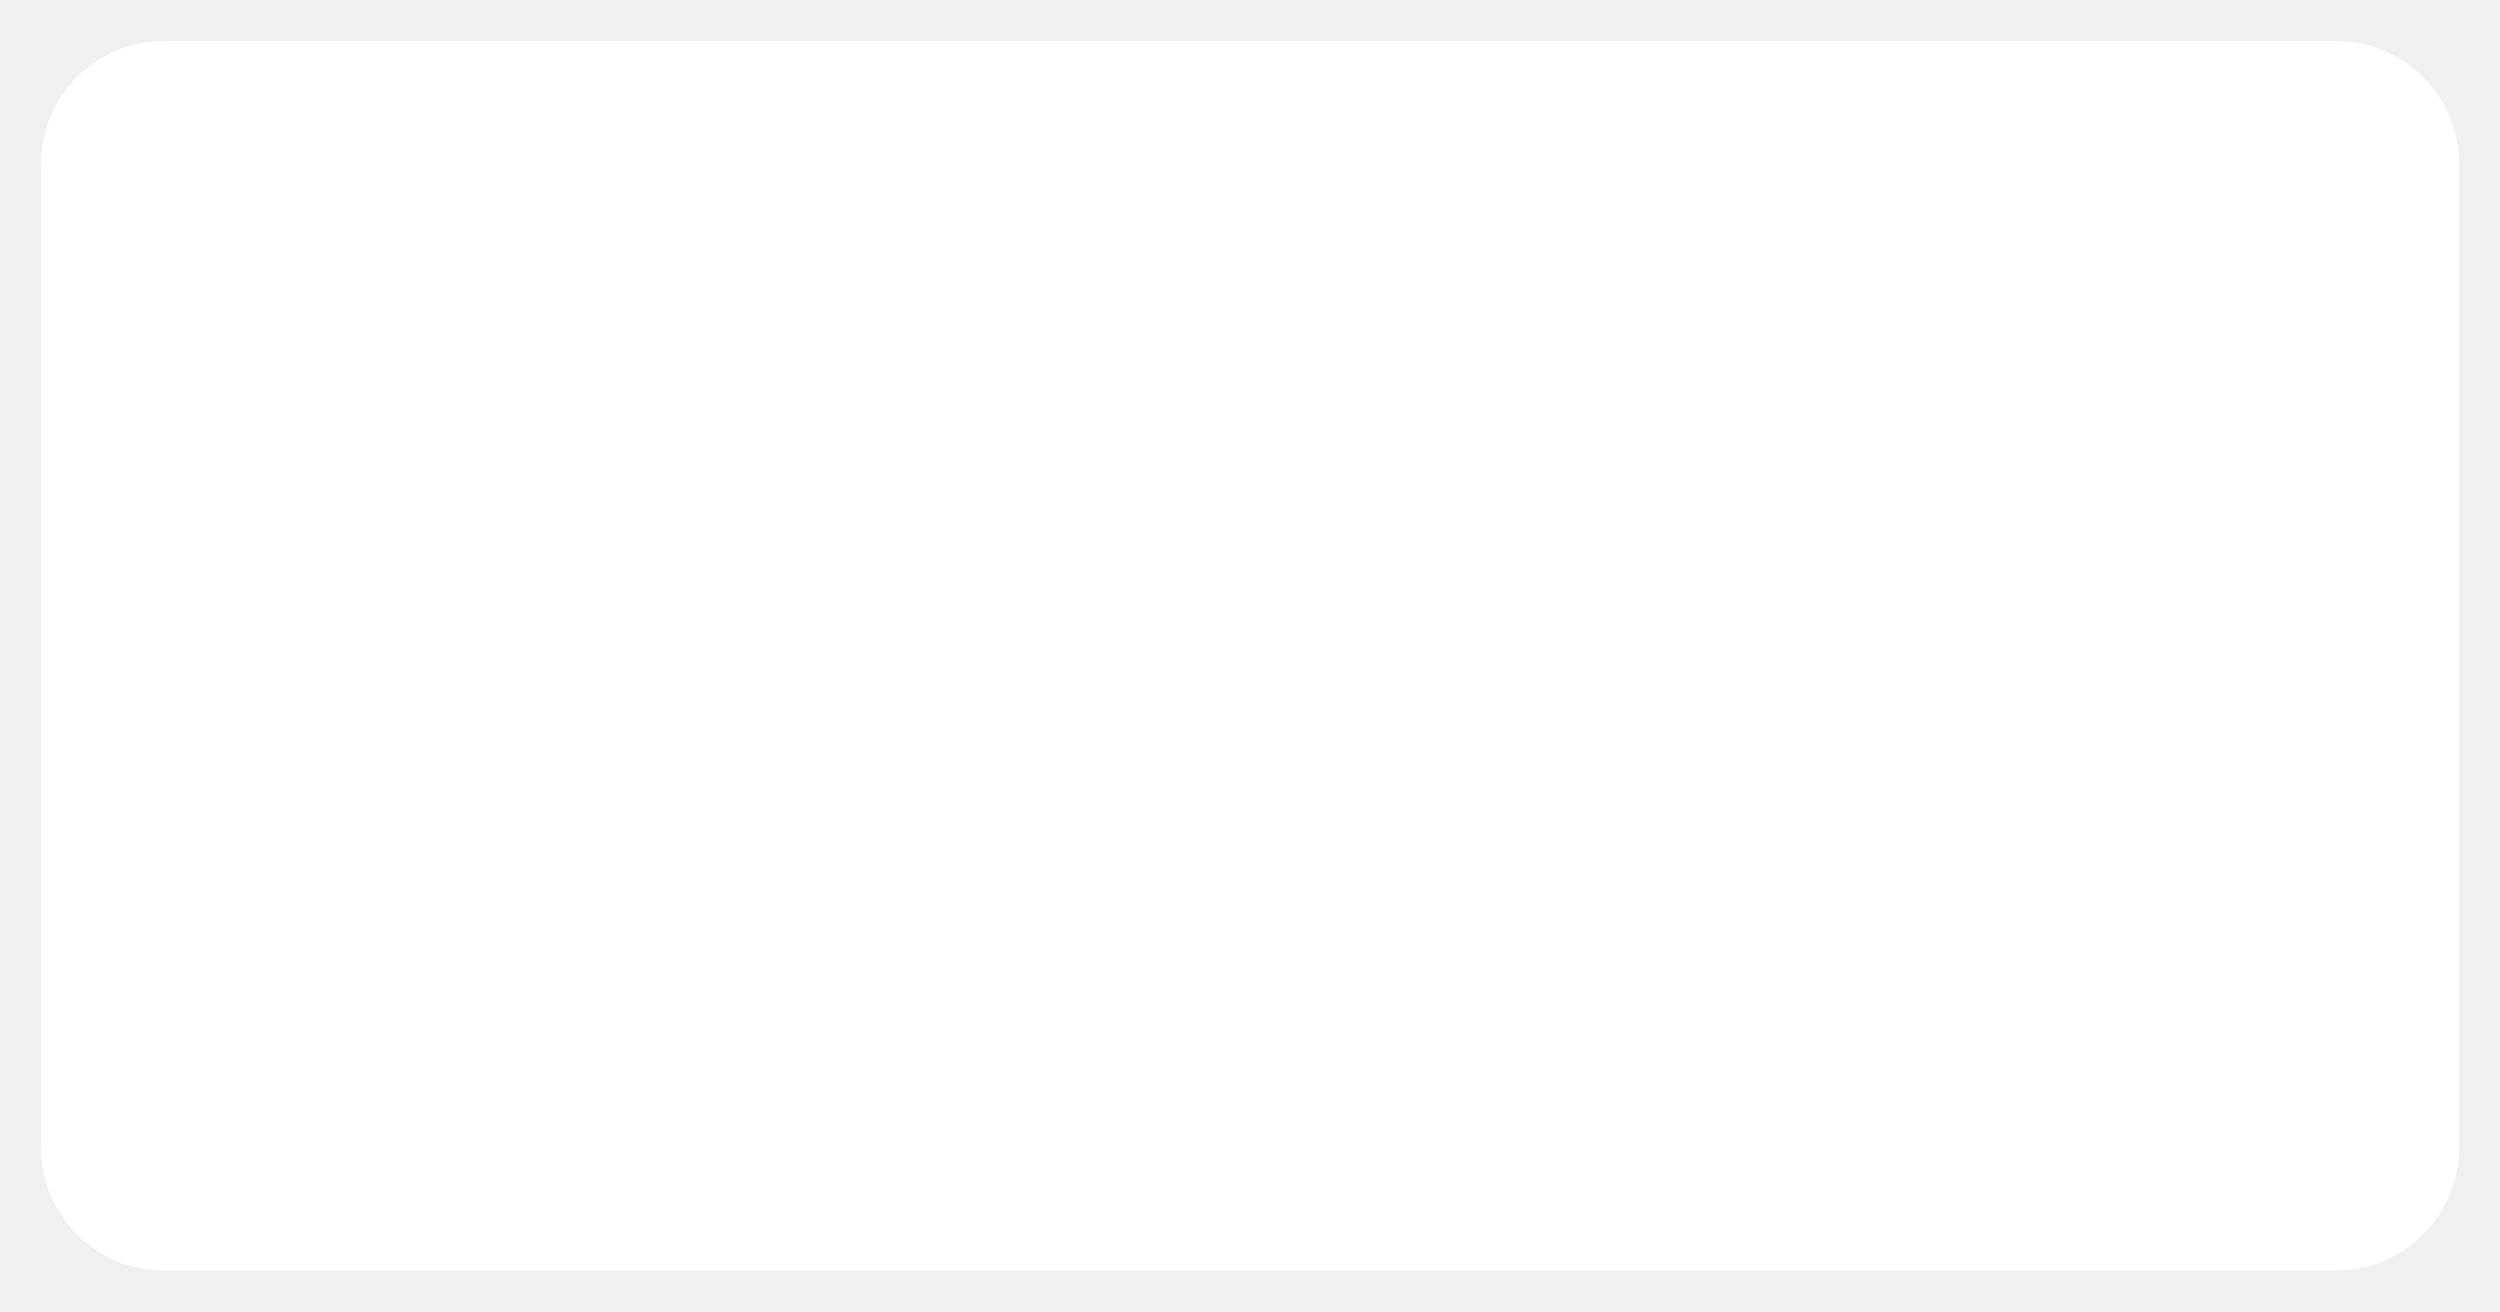
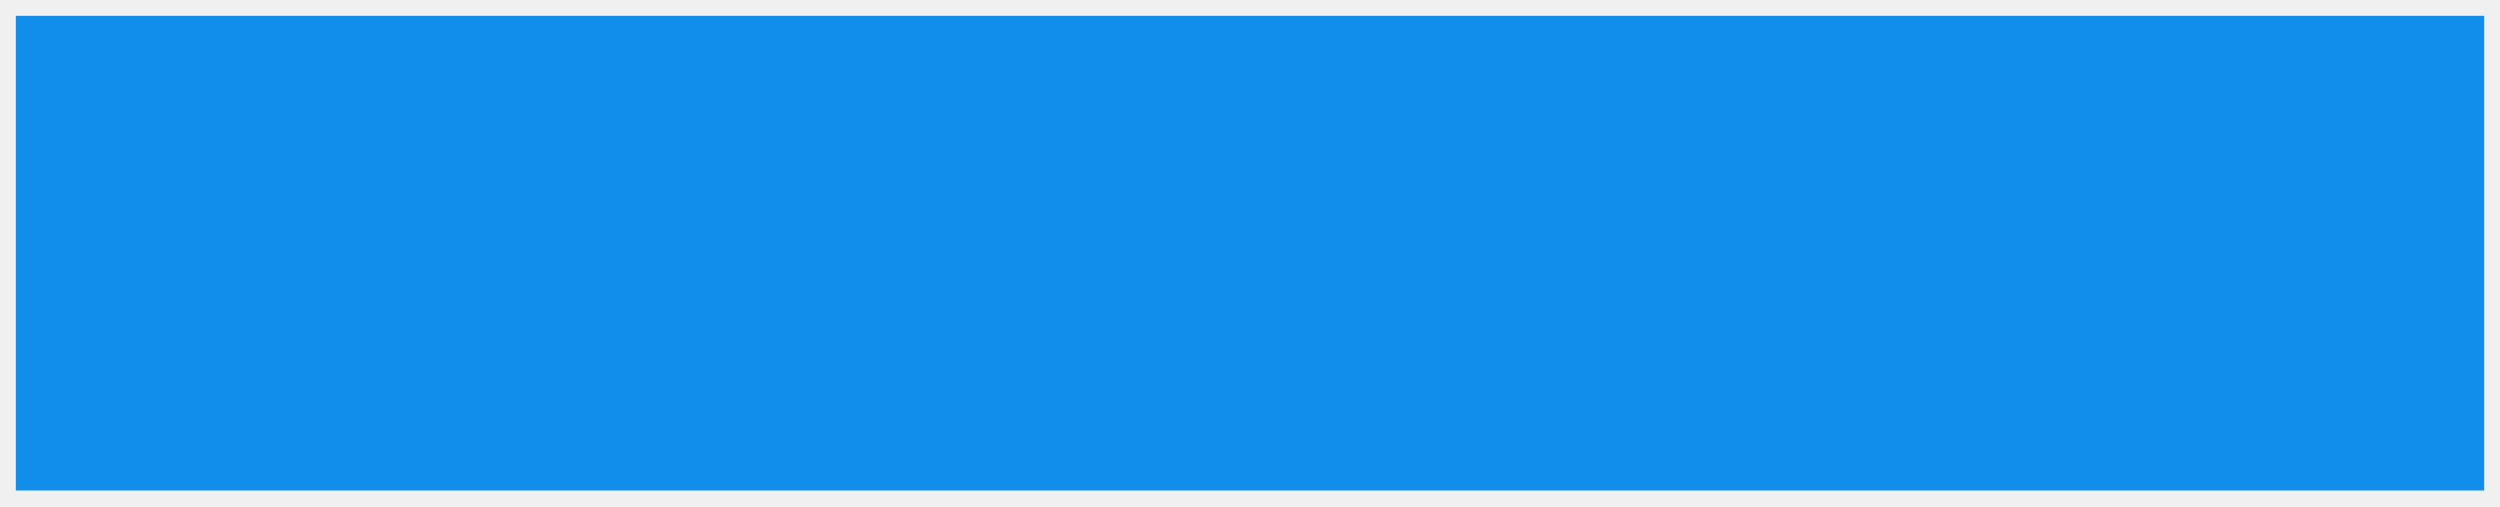
- <svg xmlns="http://www.w3.org/2000/svg" version="1.1" width="61px" height="32px">
-   <g transform="matrix(1 0 0 1 -971 -144 )">
-     <path d="M 972 148  A 3 3 0 0 1 975 145 L 1028 145  A 3 3 0 0 1 1031 148 L 1031 172  A 3 3 0 0 1 1028 175 L 975 175  A 3 3 0 0 1 972 172 L 972 148  Z " fill-rule="nonzero" fill="#ffffff" stroke="none" />
+ <svg xmlns="http://www.w3.org/2000/svg" version="1.1" width="158px" height="32px">
+   <g transform="matrix(1 0 0 1 -369 -217 )">
+     <path d="M 370 218  L 526 218  L 526 248  L 370 248  L 370 218  Z " fill-rule="nonzero" fill="#108ee9" stroke="none" />
  </g>
</svg>
